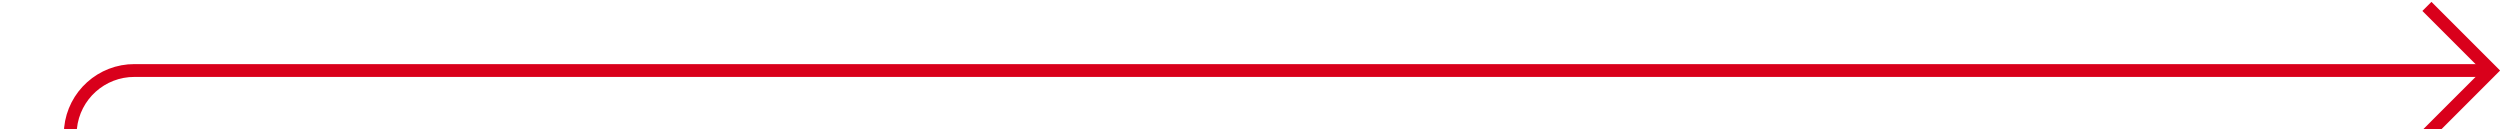
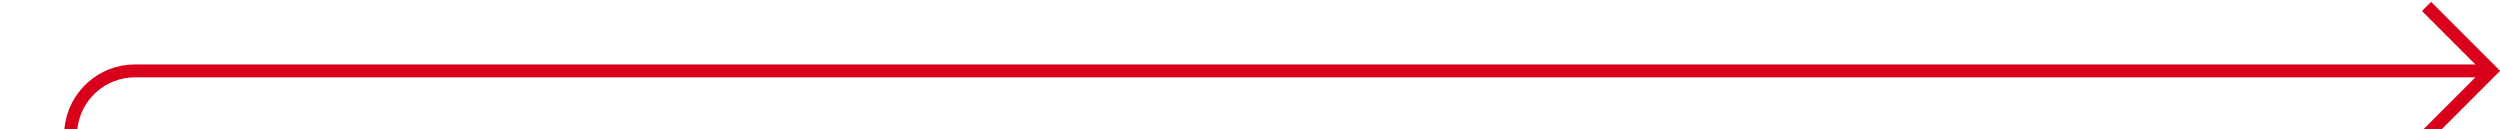
- <svg xmlns="http://www.w3.org/2000/svg" version="1.1" width="195px" height="10px" preserveAspectRatio="xMinYMid meet" viewBox="-784 352  195 8">
-   <path d="M -778.5 374  L -778.5 361  A 5 5 0 0 1 -773.5 356.5 L -590 356.5  " stroke-width="1" stroke="#d9001b" fill="none" />
-   <path d="M -595.054 351.854  L -590.407 356.5  L -595.054 361.146  L -594.346 361.854  L -589.346 356.854  L -588.993 356.5  L -589.346 356.146  L -594.346 351.146  L -595.054 351.854  Z " fill-rule="nonzero" fill="#d9001b" stroke="none" />
+ <svg xmlns="http://www.w3.org/2000/svg" version="1.1" width="194px" height="10px" preserveAspectRatio="xMinYMid meet" viewBox="642 -448  194 8">
+   <path d="M 647.5 -426  L 647.5 -439  A 5 5 0 0 1 652.5 -443.5 L 835 -443.5  " stroke-width="1" stroke="#d9001b" fill="none" />
+   <path d="M 829.946 -448.146  L 834.593 -443.5  L 829.946 -438.854  L 830.654 -438.146  L 835.654 -443.146  L 836.007 -443.5  L 835.654 -443.854  L 830.654 -448.854  L 829.946 -448.146  Z " fill-rule="nonzero" fill="#d9001b" stroke="none" />
</svg>
